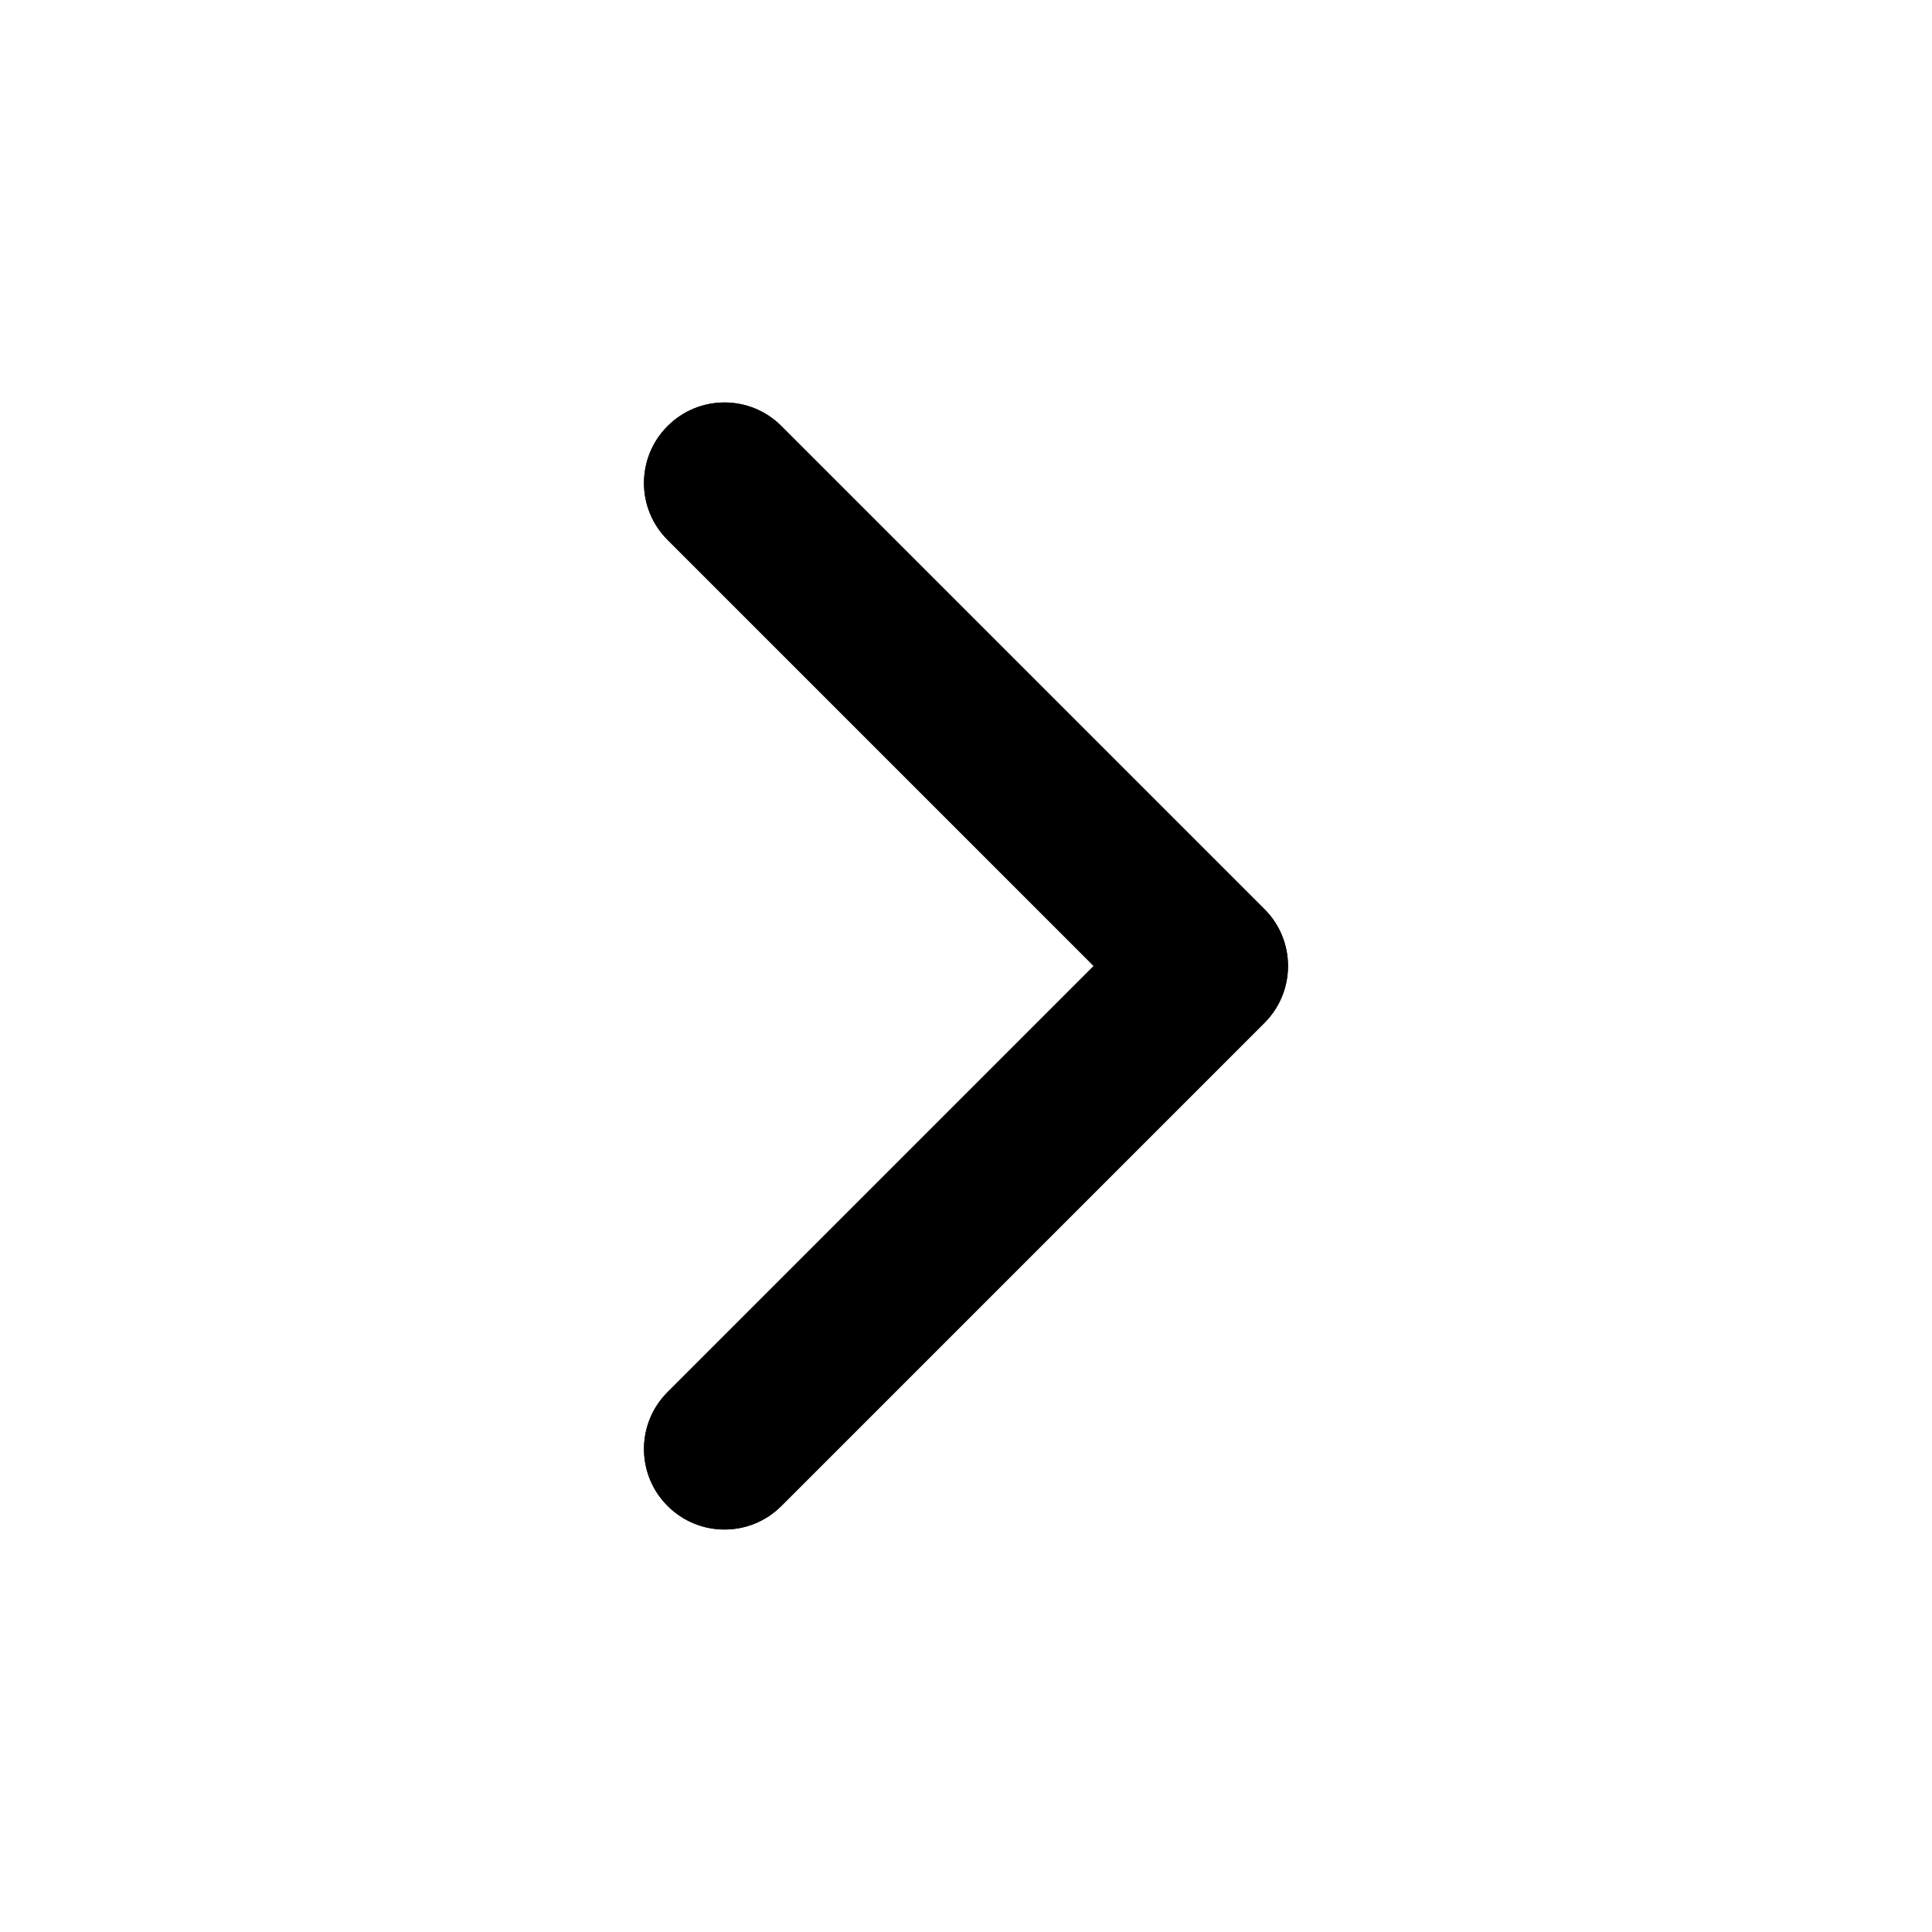
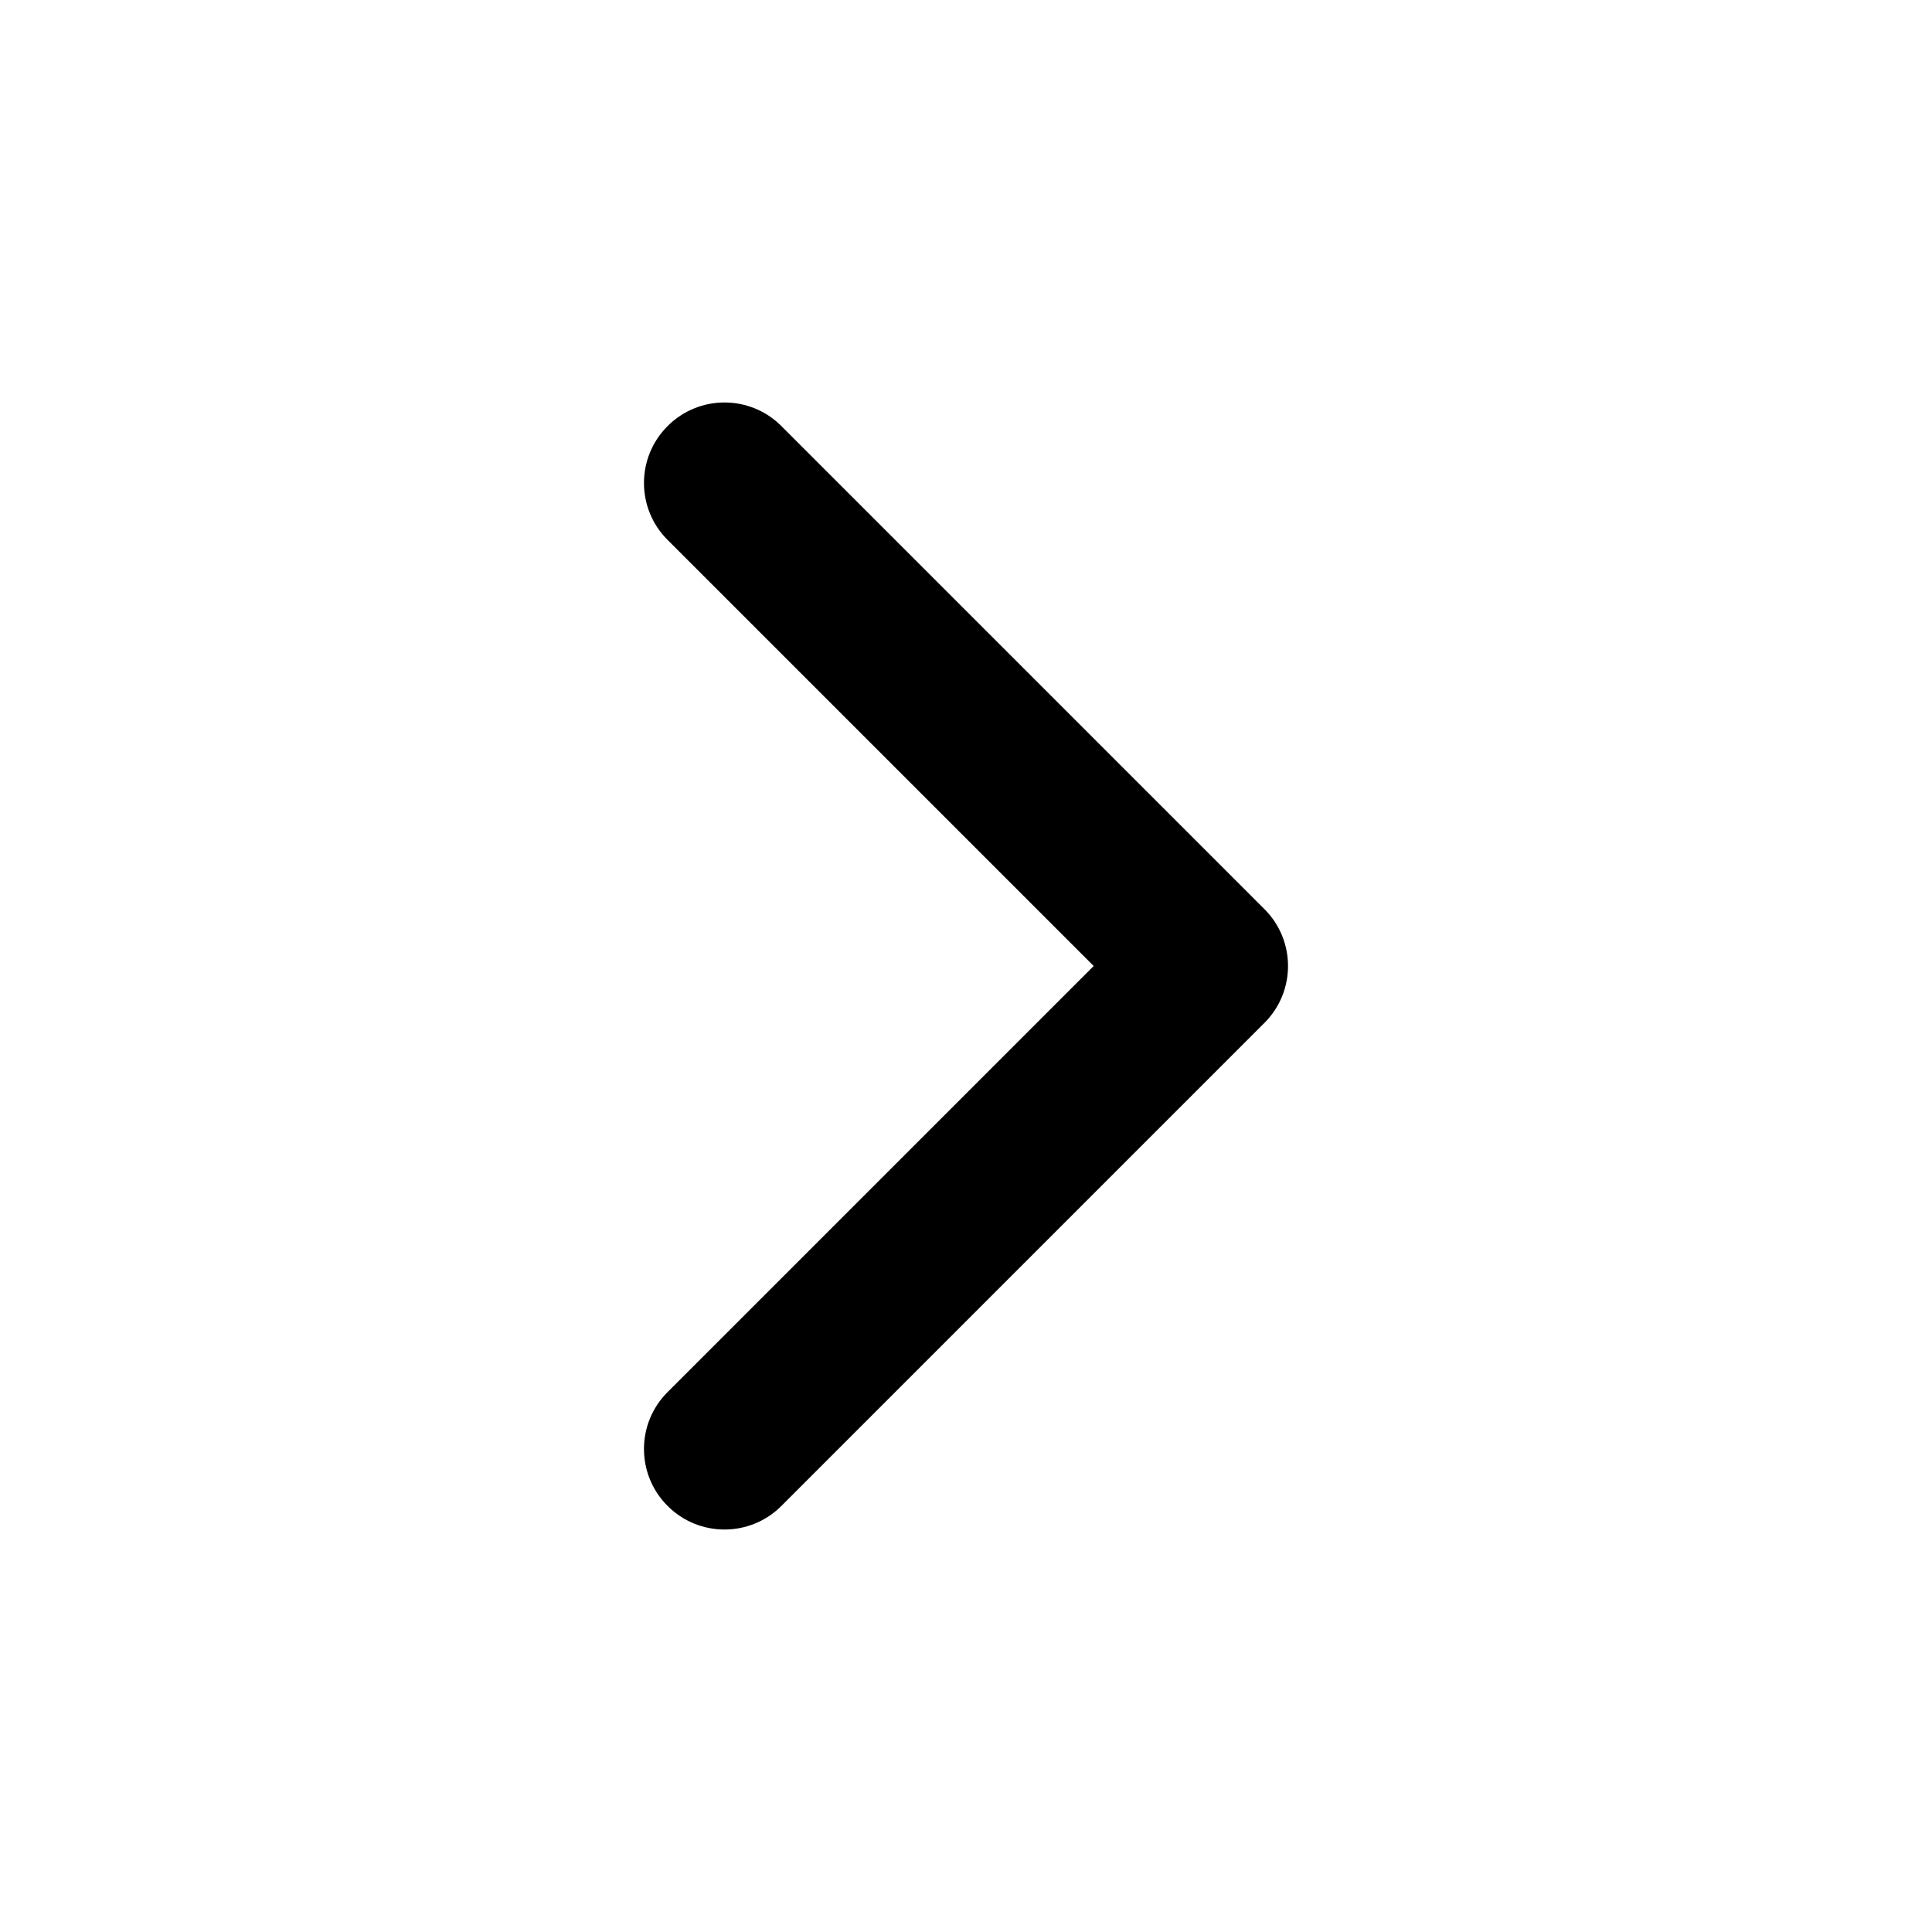
<svg xmlns="http://www.w3.org/2000/svg" width="24" height="24" viewBox="0 0 24 24" fill="none">
  <path d="M13.586 12L8.293 17.293C7.902 17.683 7.902 18.317 8.293 18.707C8.683 19.098 9.317 19.098 9.707 18.707L15.707 12.707C16.098 12.317 16.098 11.683 15.707 11.293L9.707 5.293C9.317 4.902 8.683 4.902 8.293 5.293C7.902 5.683 7.902 6.317 8.293 6.707L13.586 12Z" fill="currentColor" />
-   <mask id="mask0" mask-type="alpha" maskUnits="userSpaceOnUse" x="8" y="5" width="8" height="14">
-     <path d="M13.586 12L8.293 17.293C7.902 17.683 7.902 18.317 8.293 18.707C8.683 19.098 9.317 19.098 9.707 18.707L15.707 12.707C16.098 12.317 16.098 11.683 15.707 11.293L9.707 5.293C9.317 4.902 8.683 4.902 8.293 5.293C7.902 5.683 7.902 6.317 8.293 6.707L13.586 12Z" fill="currentColor" />
-   </mask>
-   <g mask="url(#mask0)">
-     <rect width="24" height="24" fill="currentColor" />
-   </g>
</svg>
